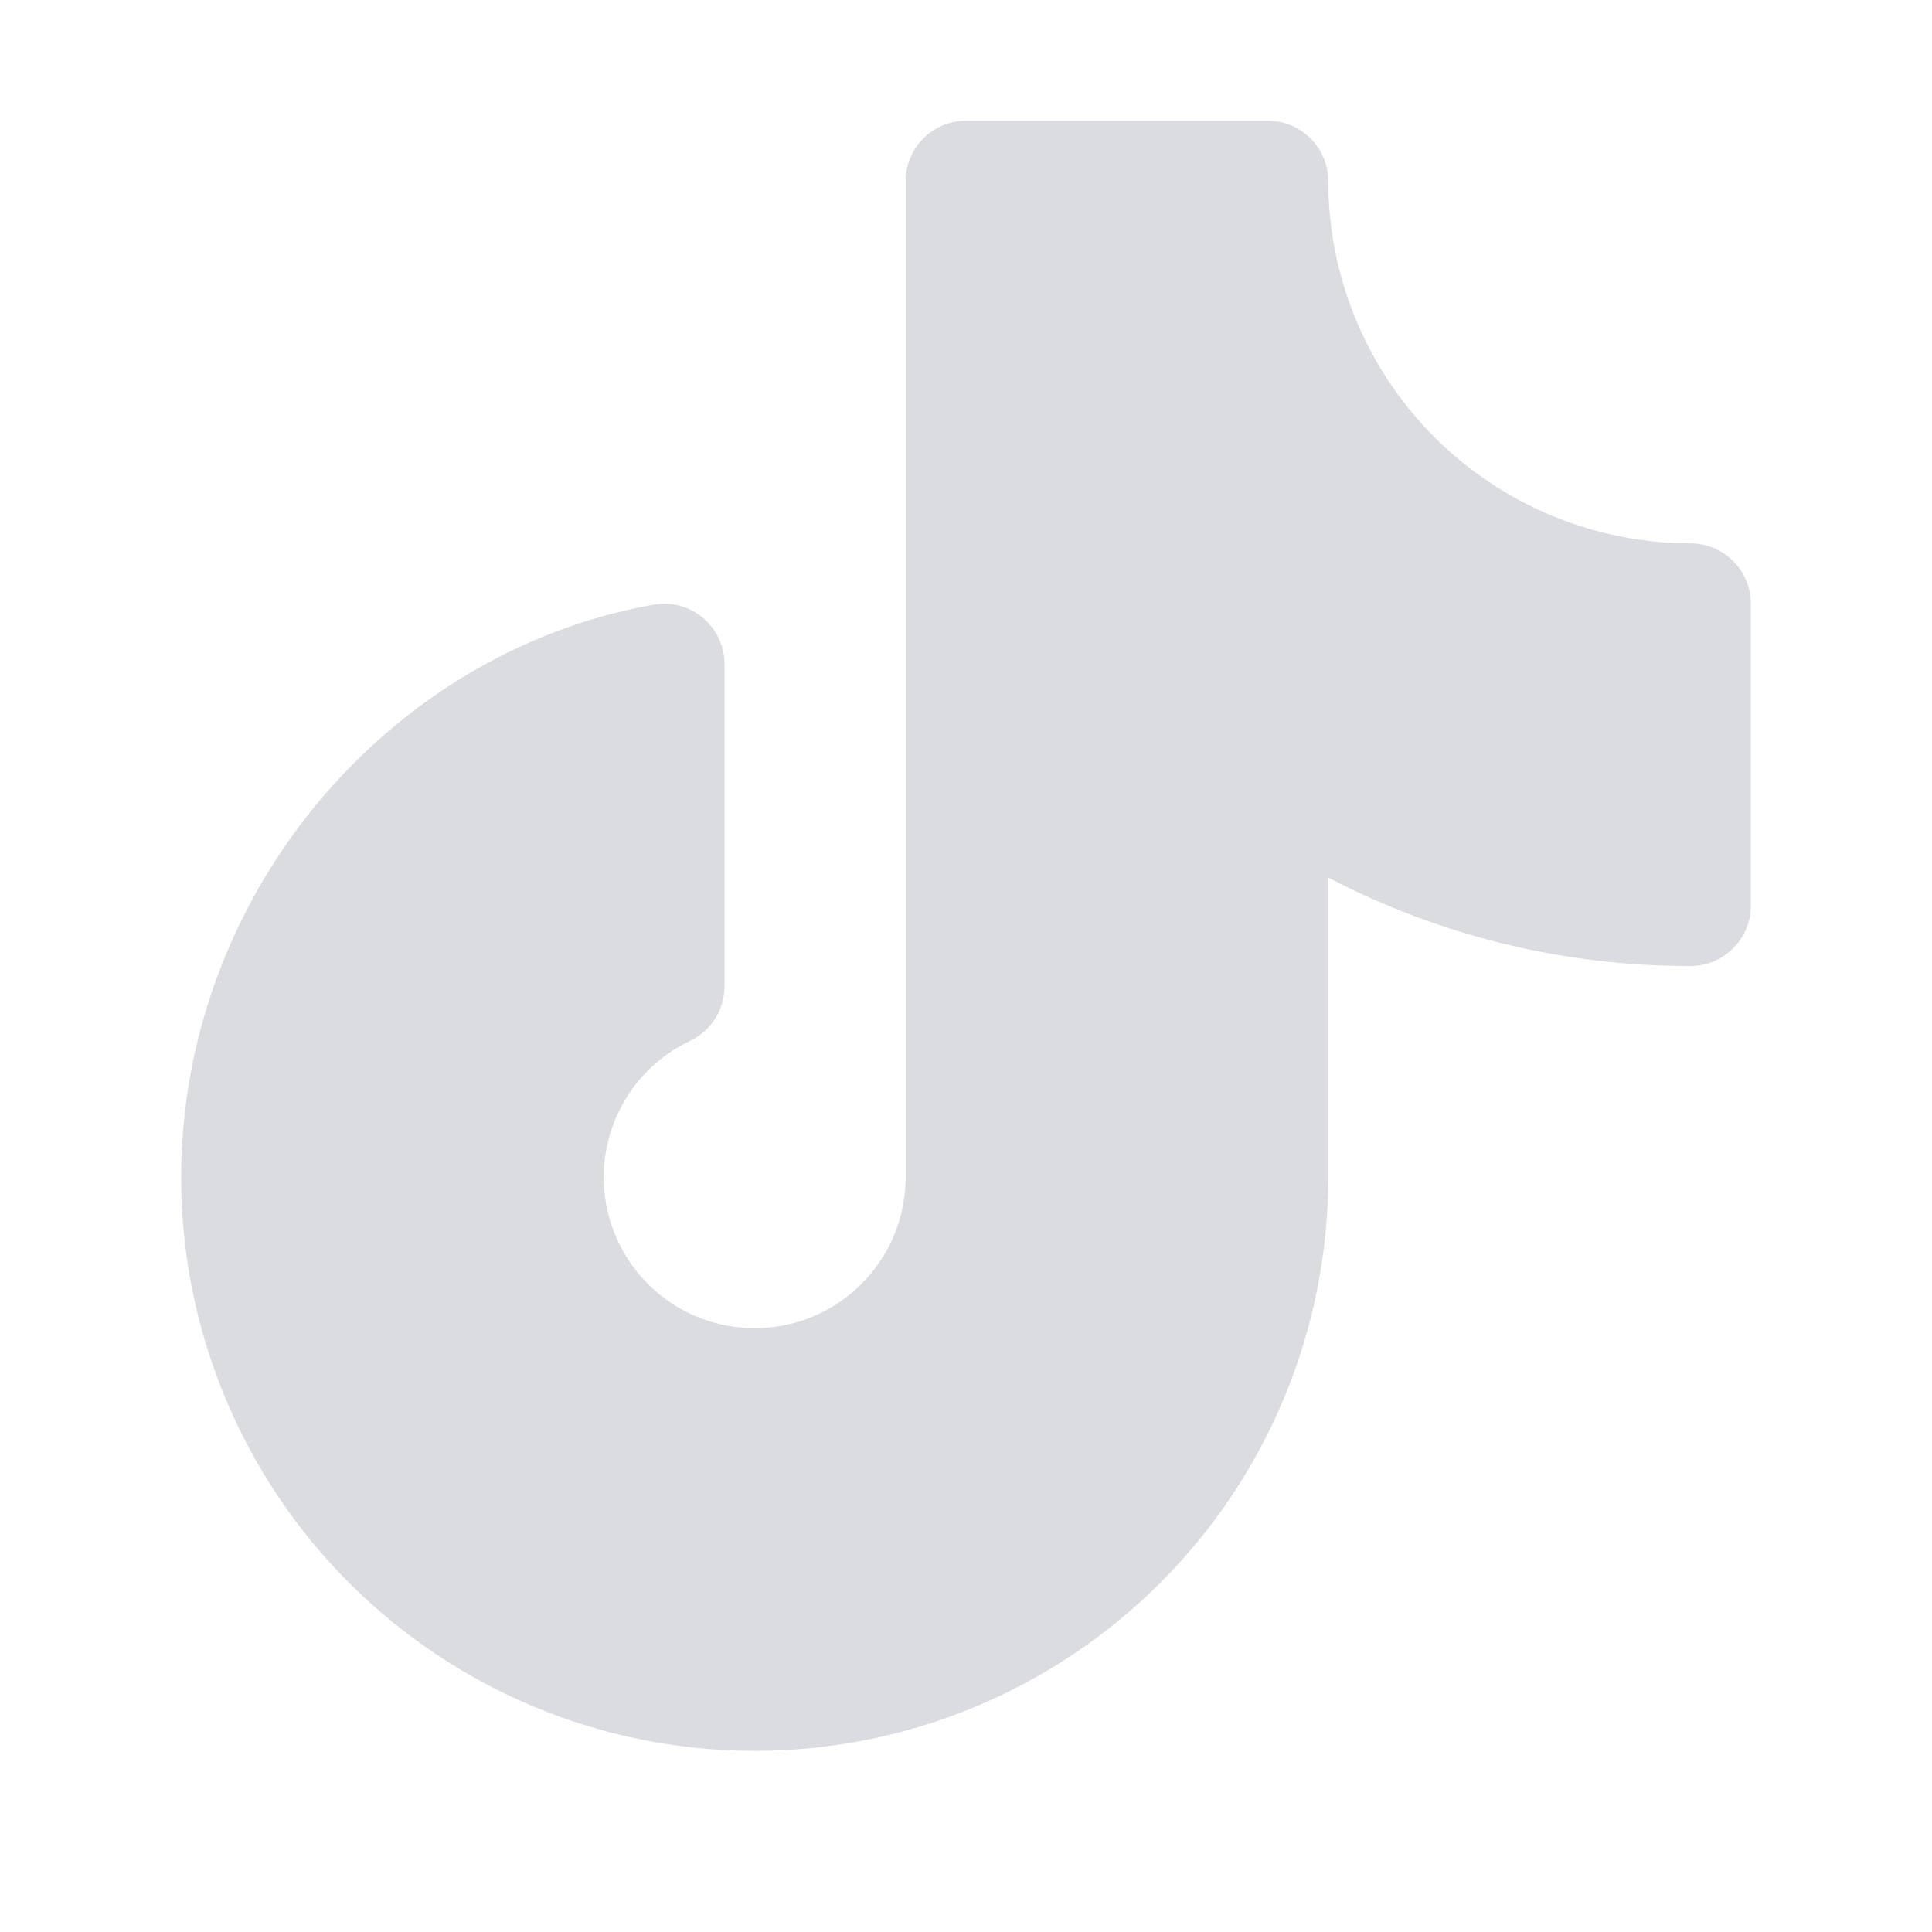
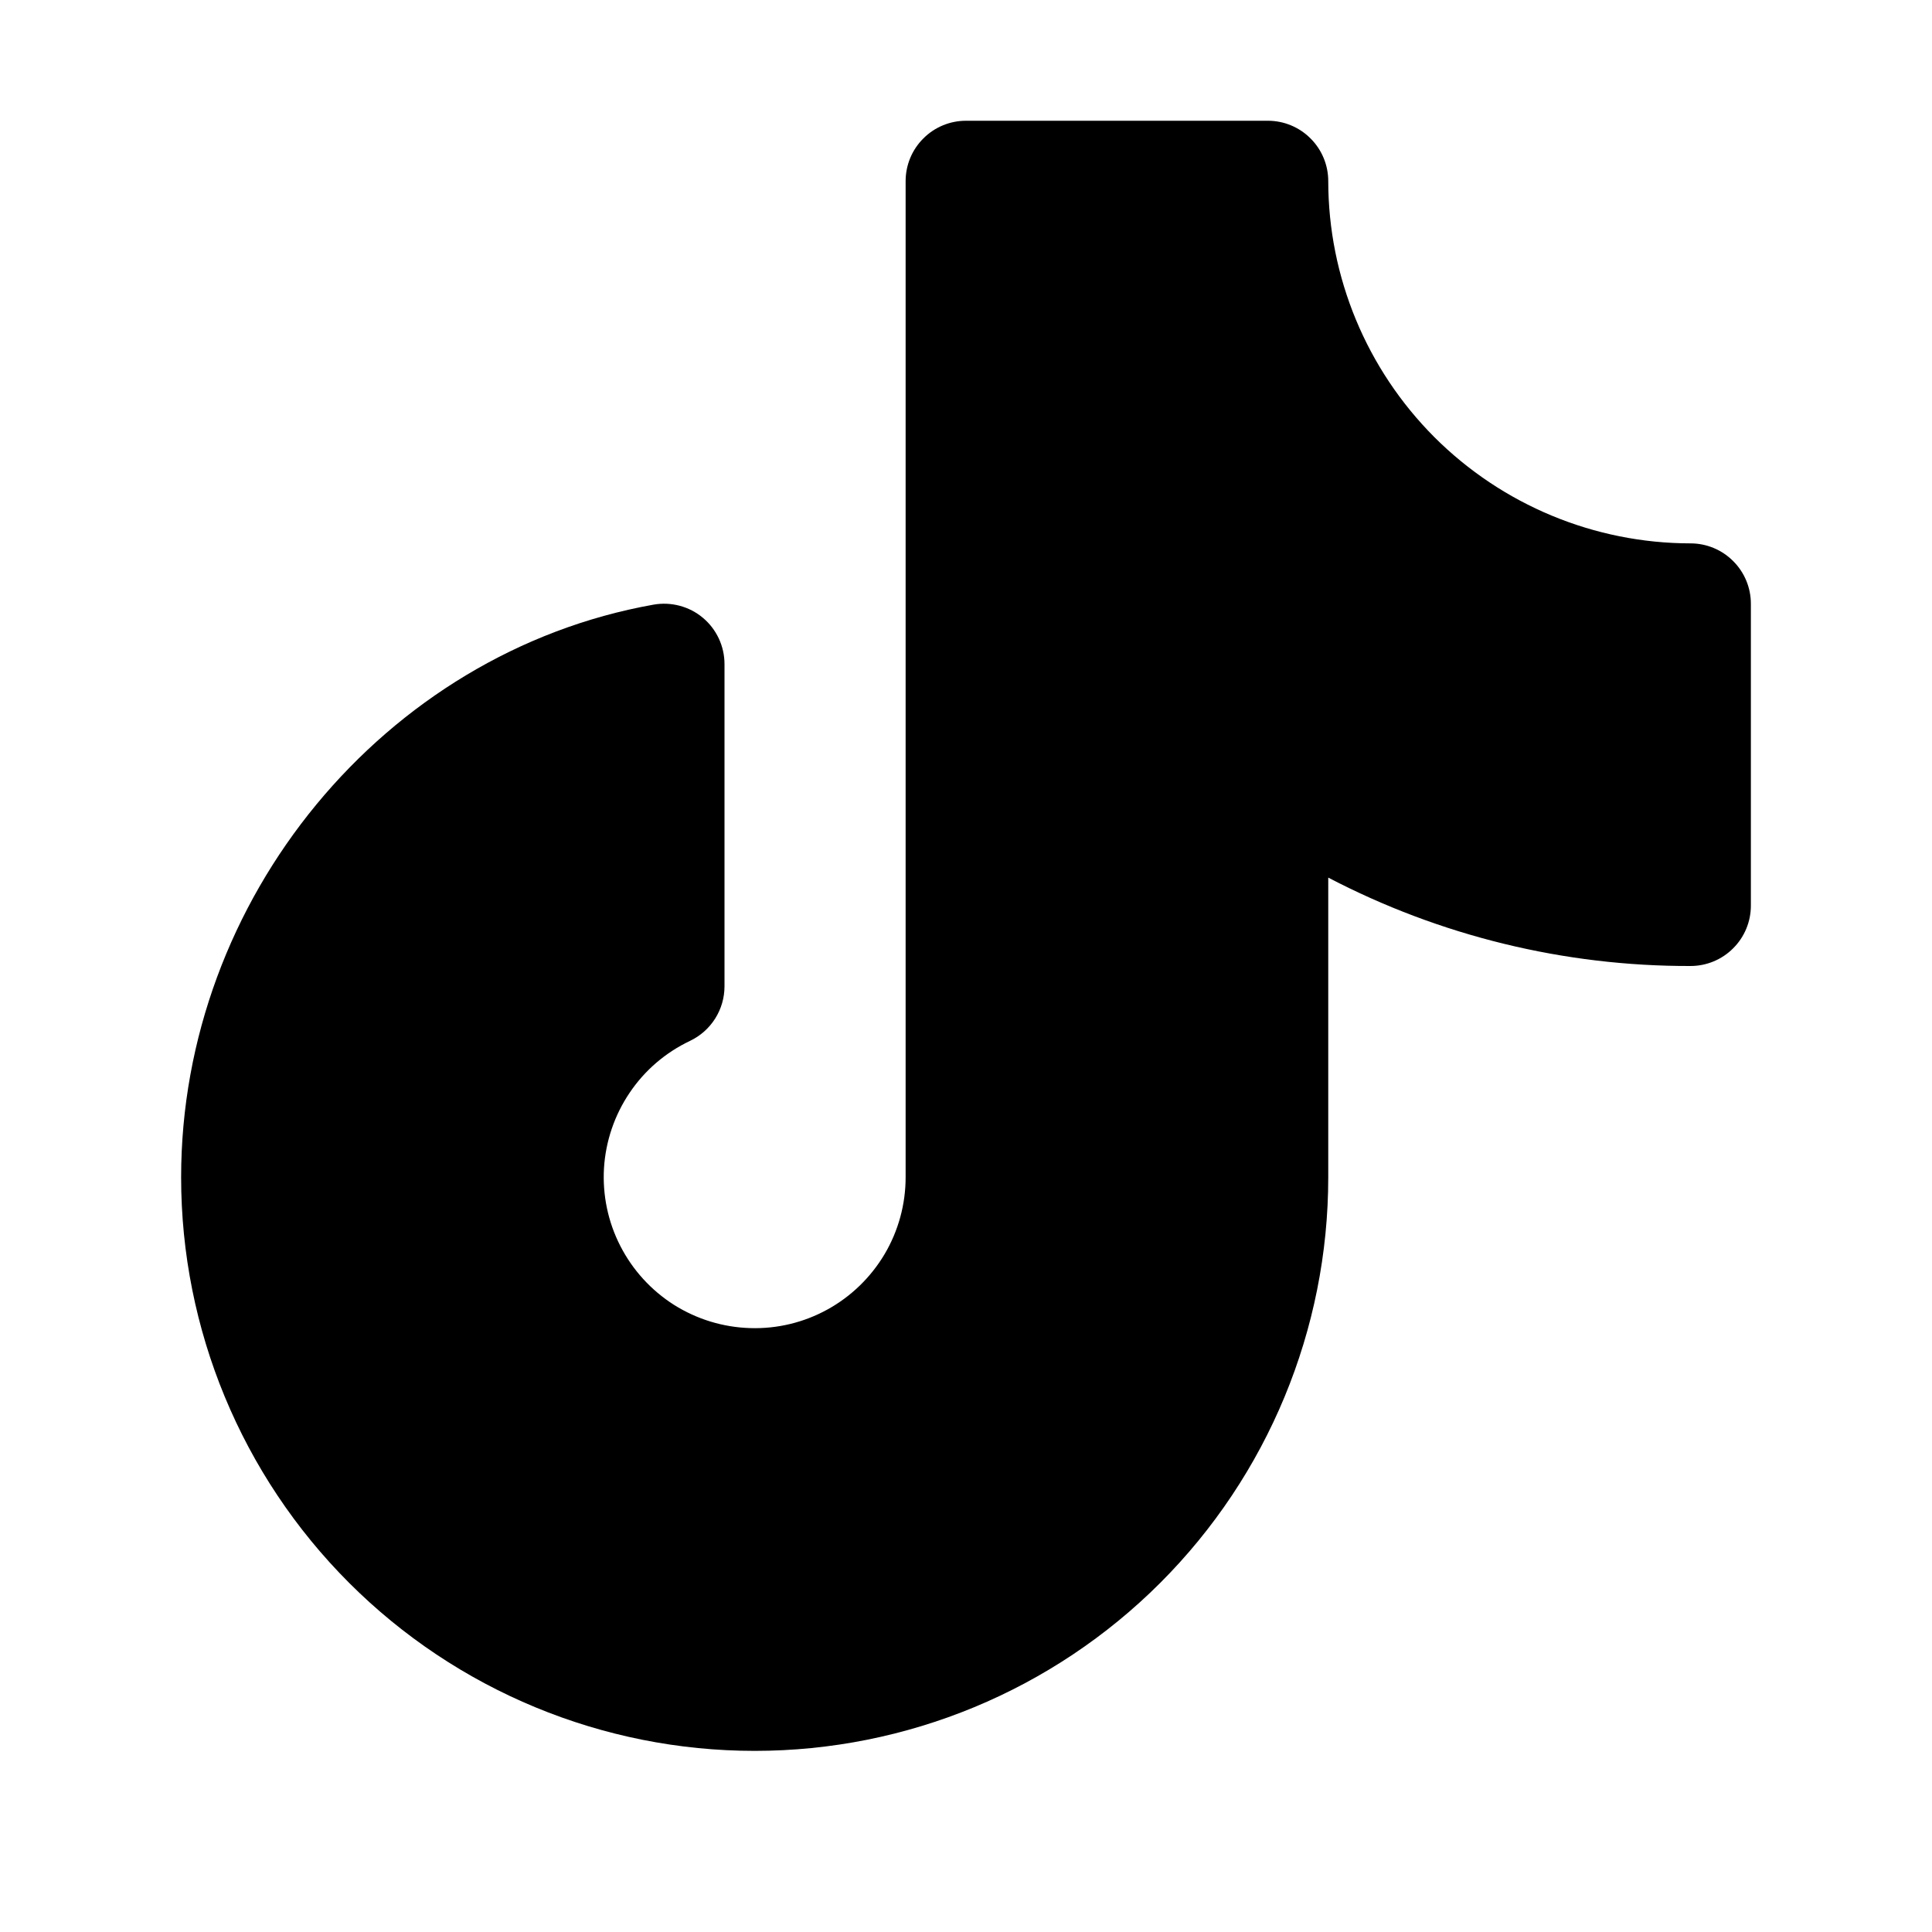
<svg xmlns="http://www.w3.org/2000/svg" width="24" height="24" viewBox="0 0 24 24" fill="none">
-   <path d="M21.75 7.5V11.25C21.75 11.449 21.671 11.64 21.53 11.78C21.39 11.921 21.199 12 21 12C19.433 12.004 17.889 11.627 16.5 10.902V14.625C16.5 16.515 15.749 18.327 14.413 19.663C13.077 20.999 11.265 21.75 9.375 21.75C7.485 21.75 5.673 20.999 4.337 19.663C3.001 18.327 2.25 16.515 2.25 14.625C2.25 11.166 4.773 8.107 8.119 7.511C8.227 7.492 8.338 7.497 8.443 7.525C8.549 7.553 8.648 7.604 8.732 7.675C8.816 7.745 8.883 7.833 8.93 7.933C8.976 8.032 9 8.14 9 8.25V12.252C9 12.394 8.96 12.533 8.884 12.653C8.808 12.773 8.7 12.869 8.572 12.93C8.268 13.074 8.009 13.296 7.822 13.574C7.634 13.852 7.524 14.175 7.503 14.51C7.483 14.845 7.553 15.18 7.706 15.478C7.859 15.777 8.089 16.029 8.372 16.209C8.656 16.388 8.982 16.488 9.318 16.498C9.653 16.509 9.985 16.429 10.279 16.267C10.573 16.105 10.818 15.867 10.989 15.579C11.16 15.29 11.25 14.96 11.25 14.625V2.25C11.25 2.051 11.329 1.86 11.47 1.72C11.61 1.579 11.801 1.5 12 1.5H15.75C15.949 1.5 16.14 1.579 16.28 1.72C16.421 1.86 16.5 2.051 16.5 2.25C16.501 3.443 16.976 4.587 17.819 5.431C18.663 6.274 19.807 6.749 21 6.75C21.199 6.75 21.39 6.829 21.53 6.97C21.671 7.11 21.75 7.301 21.75 7.5Z" fill="#DADCE0" />
+   <path d="M21.75 7.5V11.25C21.75 11.449 21.671 11.64 21.53 11.78C21.39 11.921 21.199 12 21 12C19.433 12.004 17.889 11.627 16.5 10.902V14.625C16.5 16.515 15.749 18.327 14.413 19.663C13.077 20.999 11.265 21.75 9.375 21.75C7.485 21.75 5.673 20.999 4.337 19.663C3.001 18.327 2.25 16.515 2.25 14.625C2.25 11.166 4.773 8.107 8.119 7.511C8.227 7.492 8.338 7.497 8.443 7.525C8.549 7.553 8.648 7.604 8.732 7.675C8.816 7.745 8.883 7.833 8.93 7.933C8.976 8.032 9 8.14 9 8.25V12.252C9 12.394 8.96 12.533 8.884 12.653C8.808 12.773 8.7 12.869 8.572 12.93C8.268 13.074 8.009 13.296 7.822 13.574C7.634 13.852 7.524 14.175 7.503 14.51C7.483 14.845 7.553 15.18 7.706 15.478C7.859 15.777 8.089 16.029 8.372 16.209C8.656 16.388 8.982 16.488 9.318 16.498C9.653 16.509 9.985 16.429 10.279 16.267C10.573 16.105 10.818 15.867 10.989 15.579C11.16 15.29 11.25 14.96 11.25 14.625V2.25C11.25 2.051 11.329 1.86 11.47 1.72C11.61 1.579 11.801 1.5 12 1.5H15.75C15.949 1.5 16.14 1.579 16.28 1.72C16.421 1.86 16.5 2.051 16.5 2.25C16.501 3.443 16.976 4.587 17.819 5.431C18.663 6.274 19.807 6.749 21 6.75C21.199 6.75 21.39 6.829 21.53 6.97C21.671 7.11 21.75 7.301 21.75 7.5Z" fill="#000" />
</svg>
